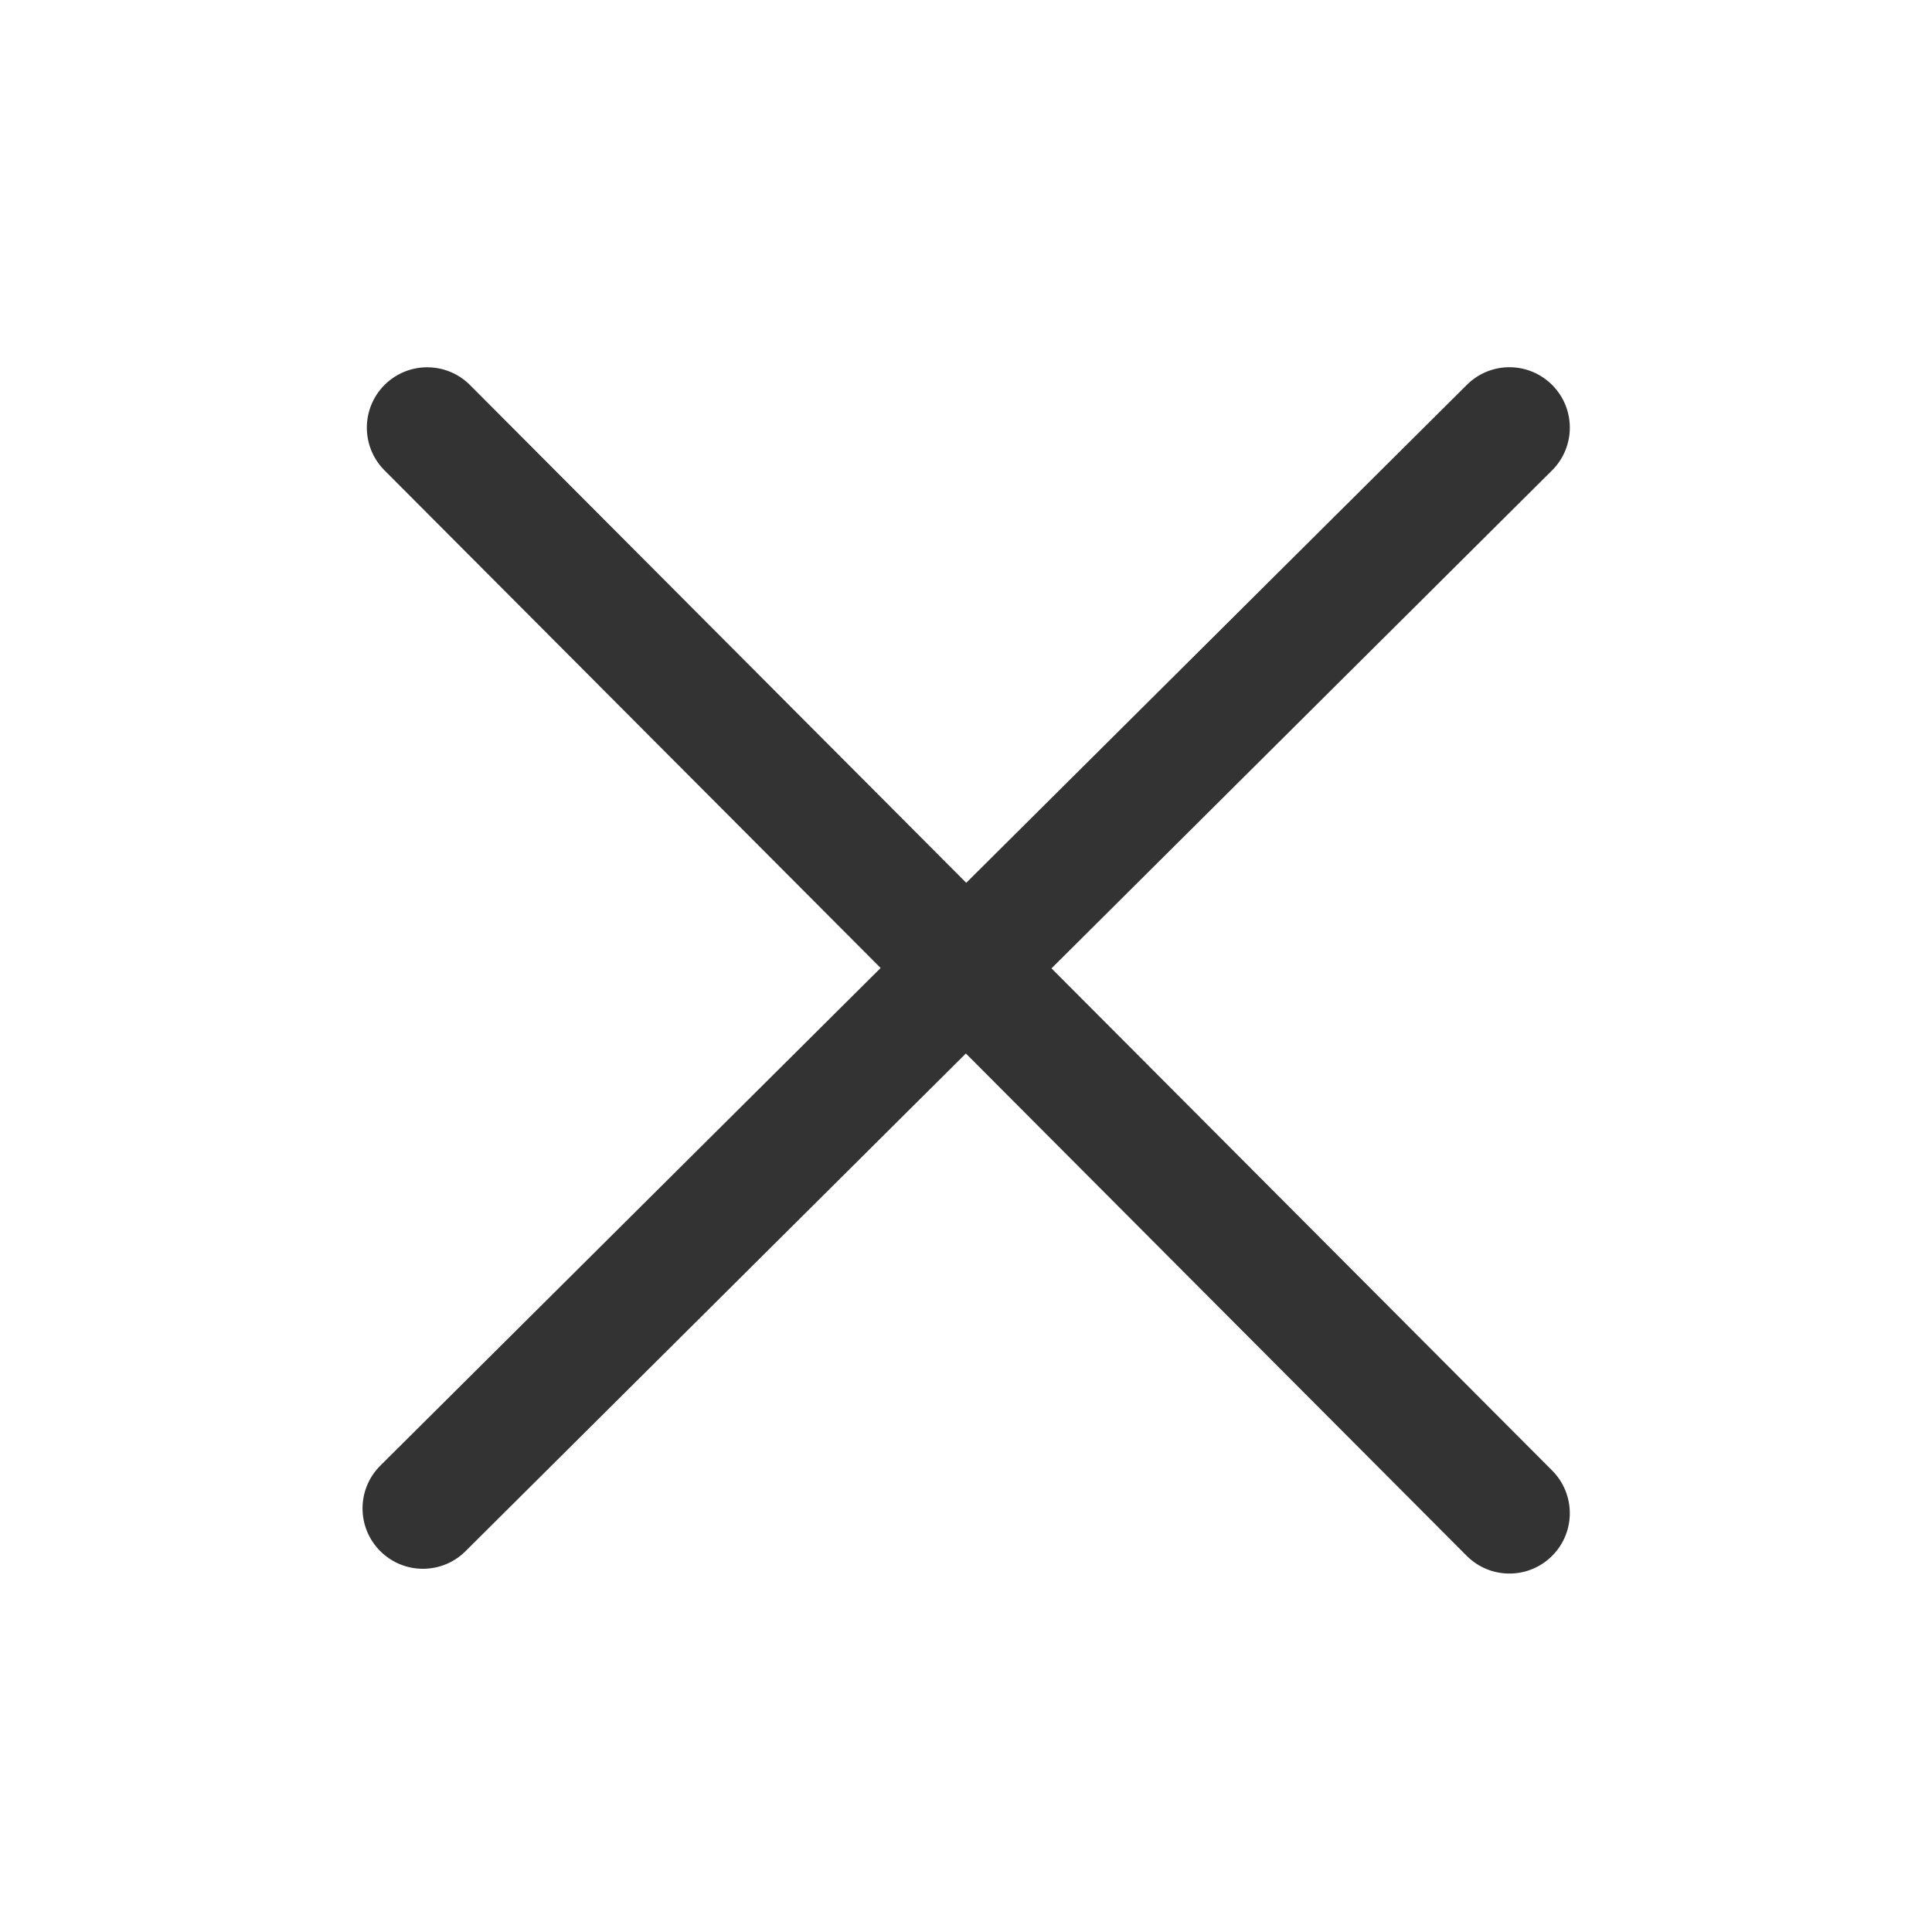
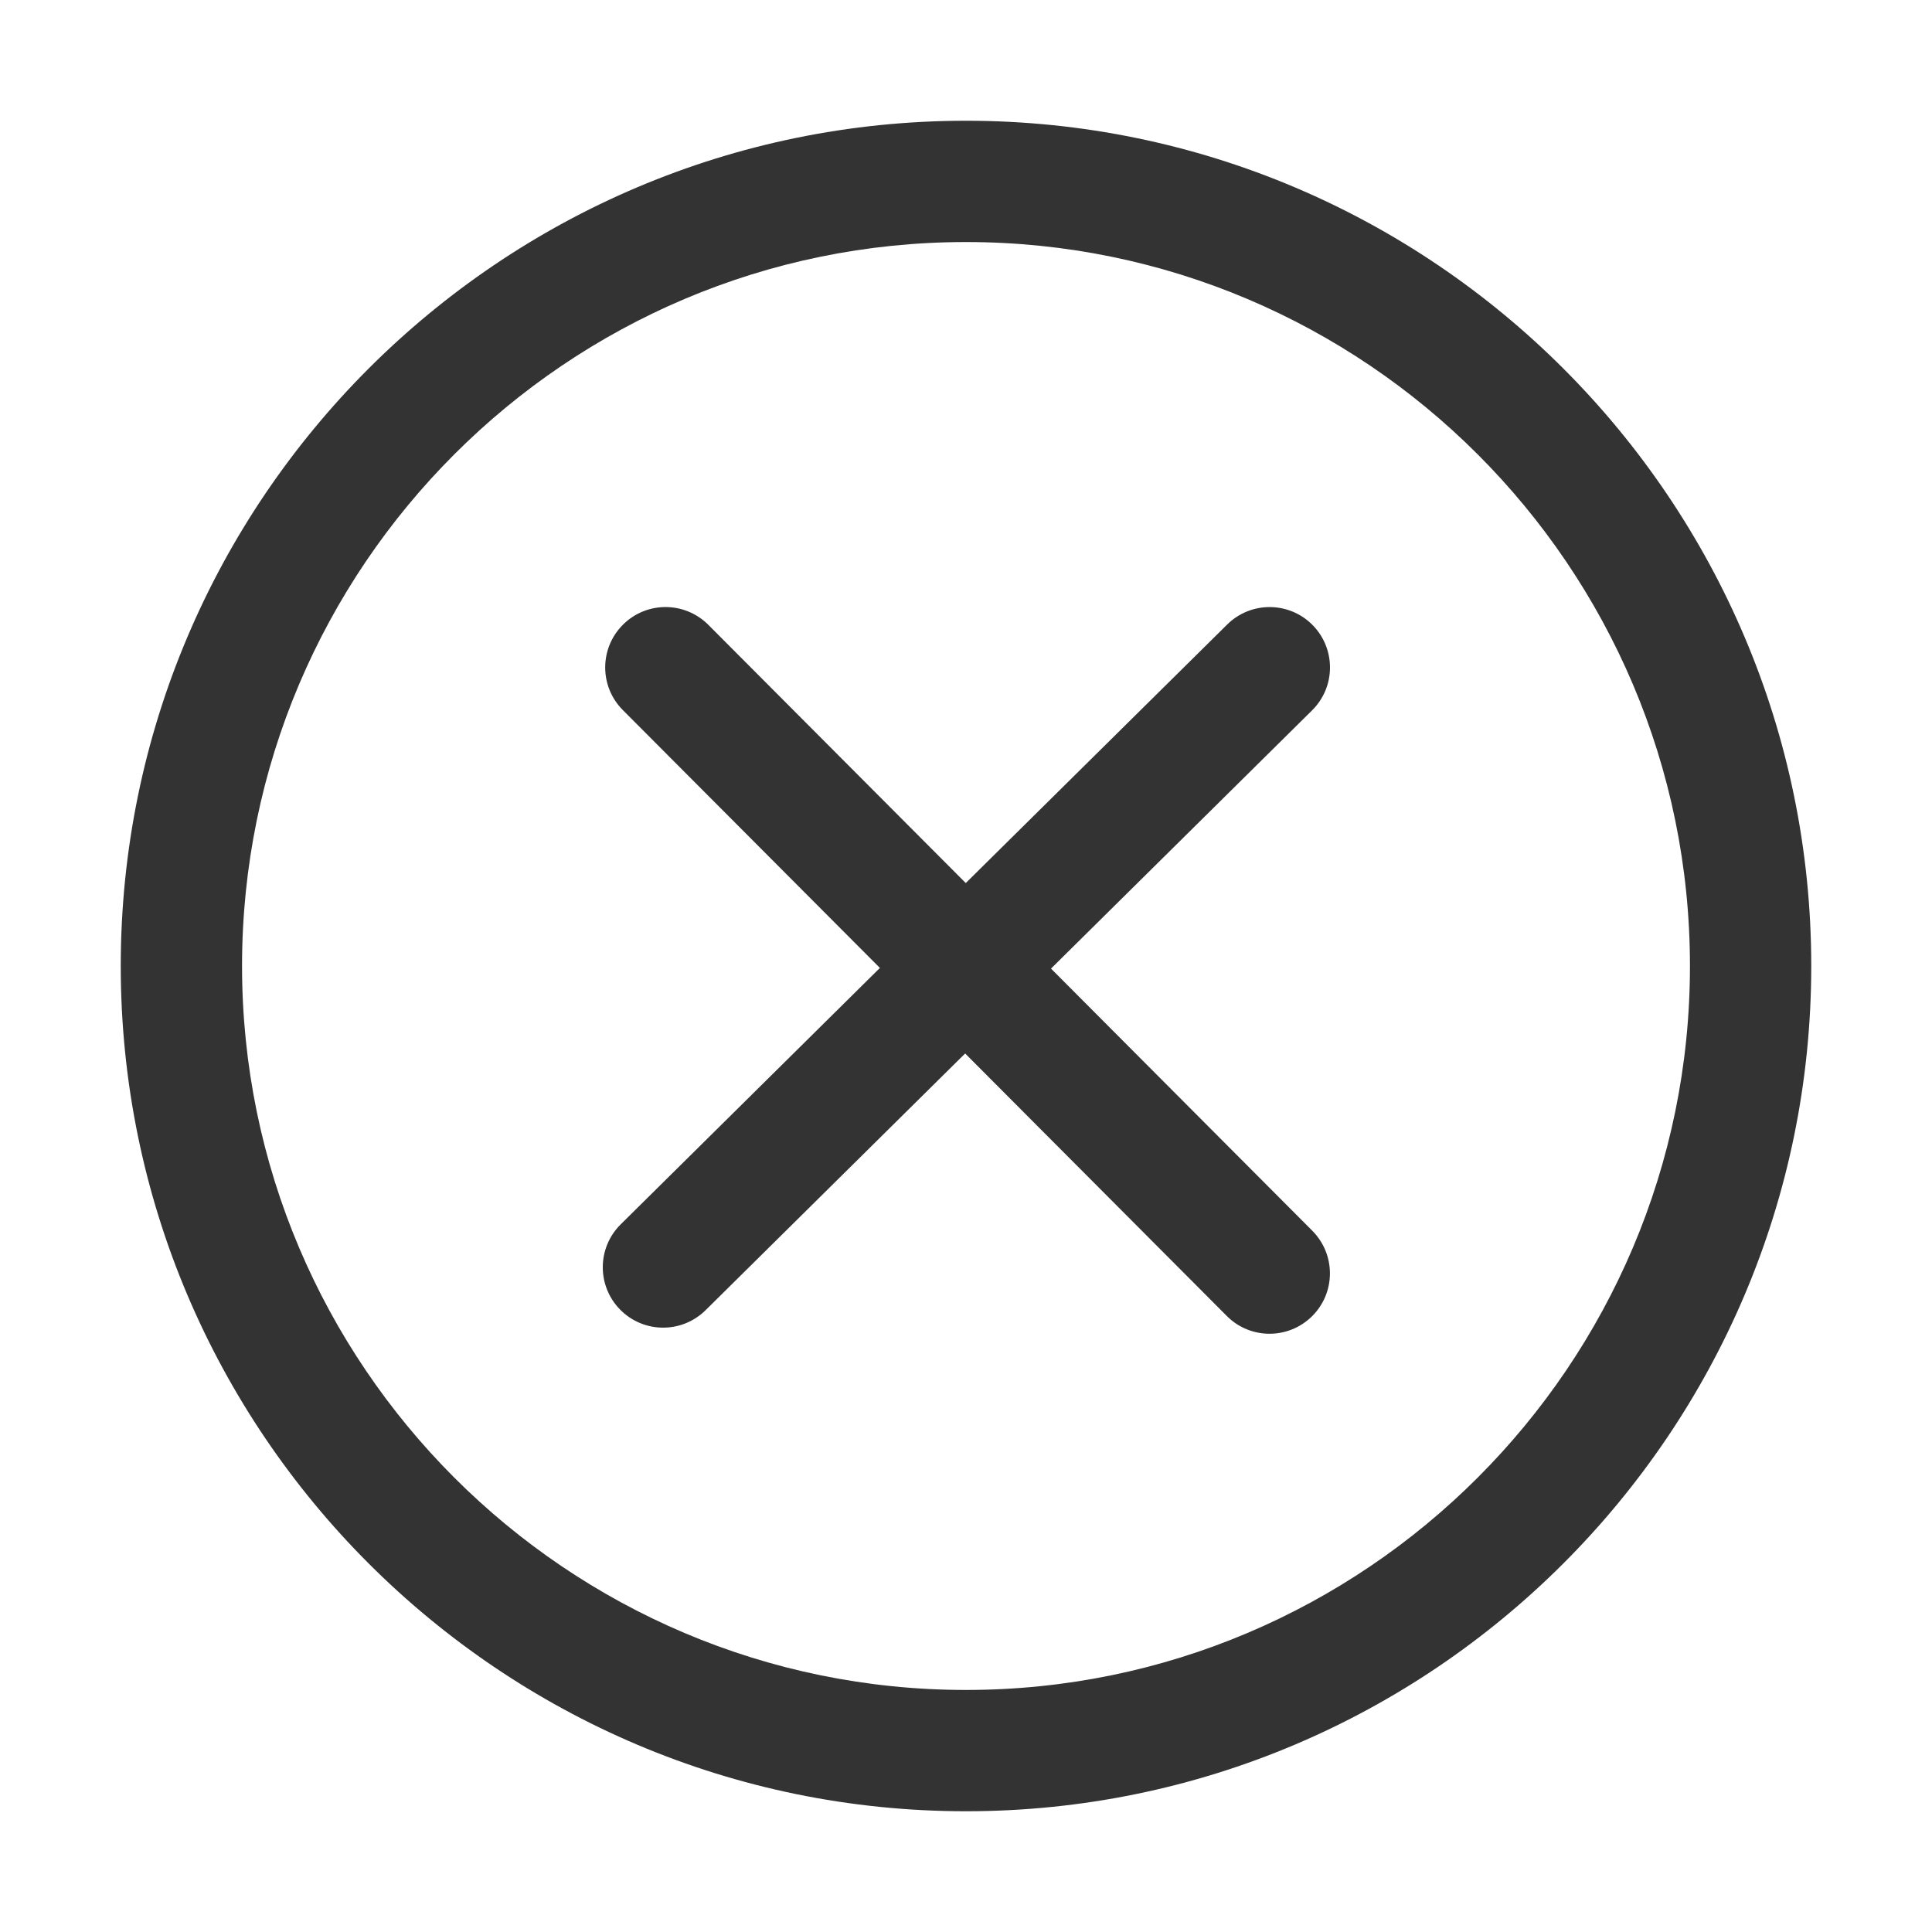
<svg xmlns="http://www.w3.org/2000/svg" class="icon" width="200px" height="200.00px" viewBox="0 0 1024 1024" version="1.1">
-   <path fill="#333333" d="M557.312 513.248l265.28-263.904c12.544-12.48 12.608-32.704 0.128-45.248-12.512-12.576-32.704-12.608-45.248-0.128l-265.344 263.936-263.04-263.84C236.64 191.584 216.384 191.52 203.84 204 191.328 216.48 191.296 236.736 203.776 249.28l262.976 263.776L201.6 776.8c-12.544 12.48-12.608 32.704-0.128 45.248 6.24 6.272 14.464 9.44 22.688 9.44 8.16 0 16.32-3.104 22.56-9.312l265.216-263.808 265.44 266.24c6.24 6.272 14.432 9.408 22.656 9.408 8.192 0 16.352-3.136 22.592-9.344 12.512-12.48 12.544-32.704 0.064-45.248L557.312 513.248z" />
+   <path fill="#333333" d="M512 960c-247.039 0-448-200.961-448-448S264.961 64 512 64 960 264.961 960 512 759.039 960 512 960zM512 128.287c-211.584 0-383.713 172.128-383.713 383.713 0 211.552 172.128 383.713 383.713 383.713 211.552 0 383.713-172.159 383.713-383.713C895.713 300.416 723.552 128.287 512 128.287zM557.055 513.376l138.368-136.864c12.576-12.416 12.673-32.672 0.256-45.248s-32.704-12.673-45.248-0.256l-138.56 137.024-136.448-136.864c-12.513-12.513-32.735-12.576-45.248-0.064-12.513 12.48-12.544 32.735-0.064 45.248l136.255 136.672-137.377 135.904c-12.576 12.447-12.673 32.672-0.256 45.248 6.272 6.335 14.496 9.504 22.751 9.504 8.128 0 16.256-3.103 22.497-9.248l137.568-136.064 138.688 139.137c6.241 6.272 14.432 9.408 22.657 9.408 8.192 0 16.352-3.136 22.591-9.344 12.513-12.48 12.544-32.704 0.064-45.248L557.055 513.376z" />
</svg>
